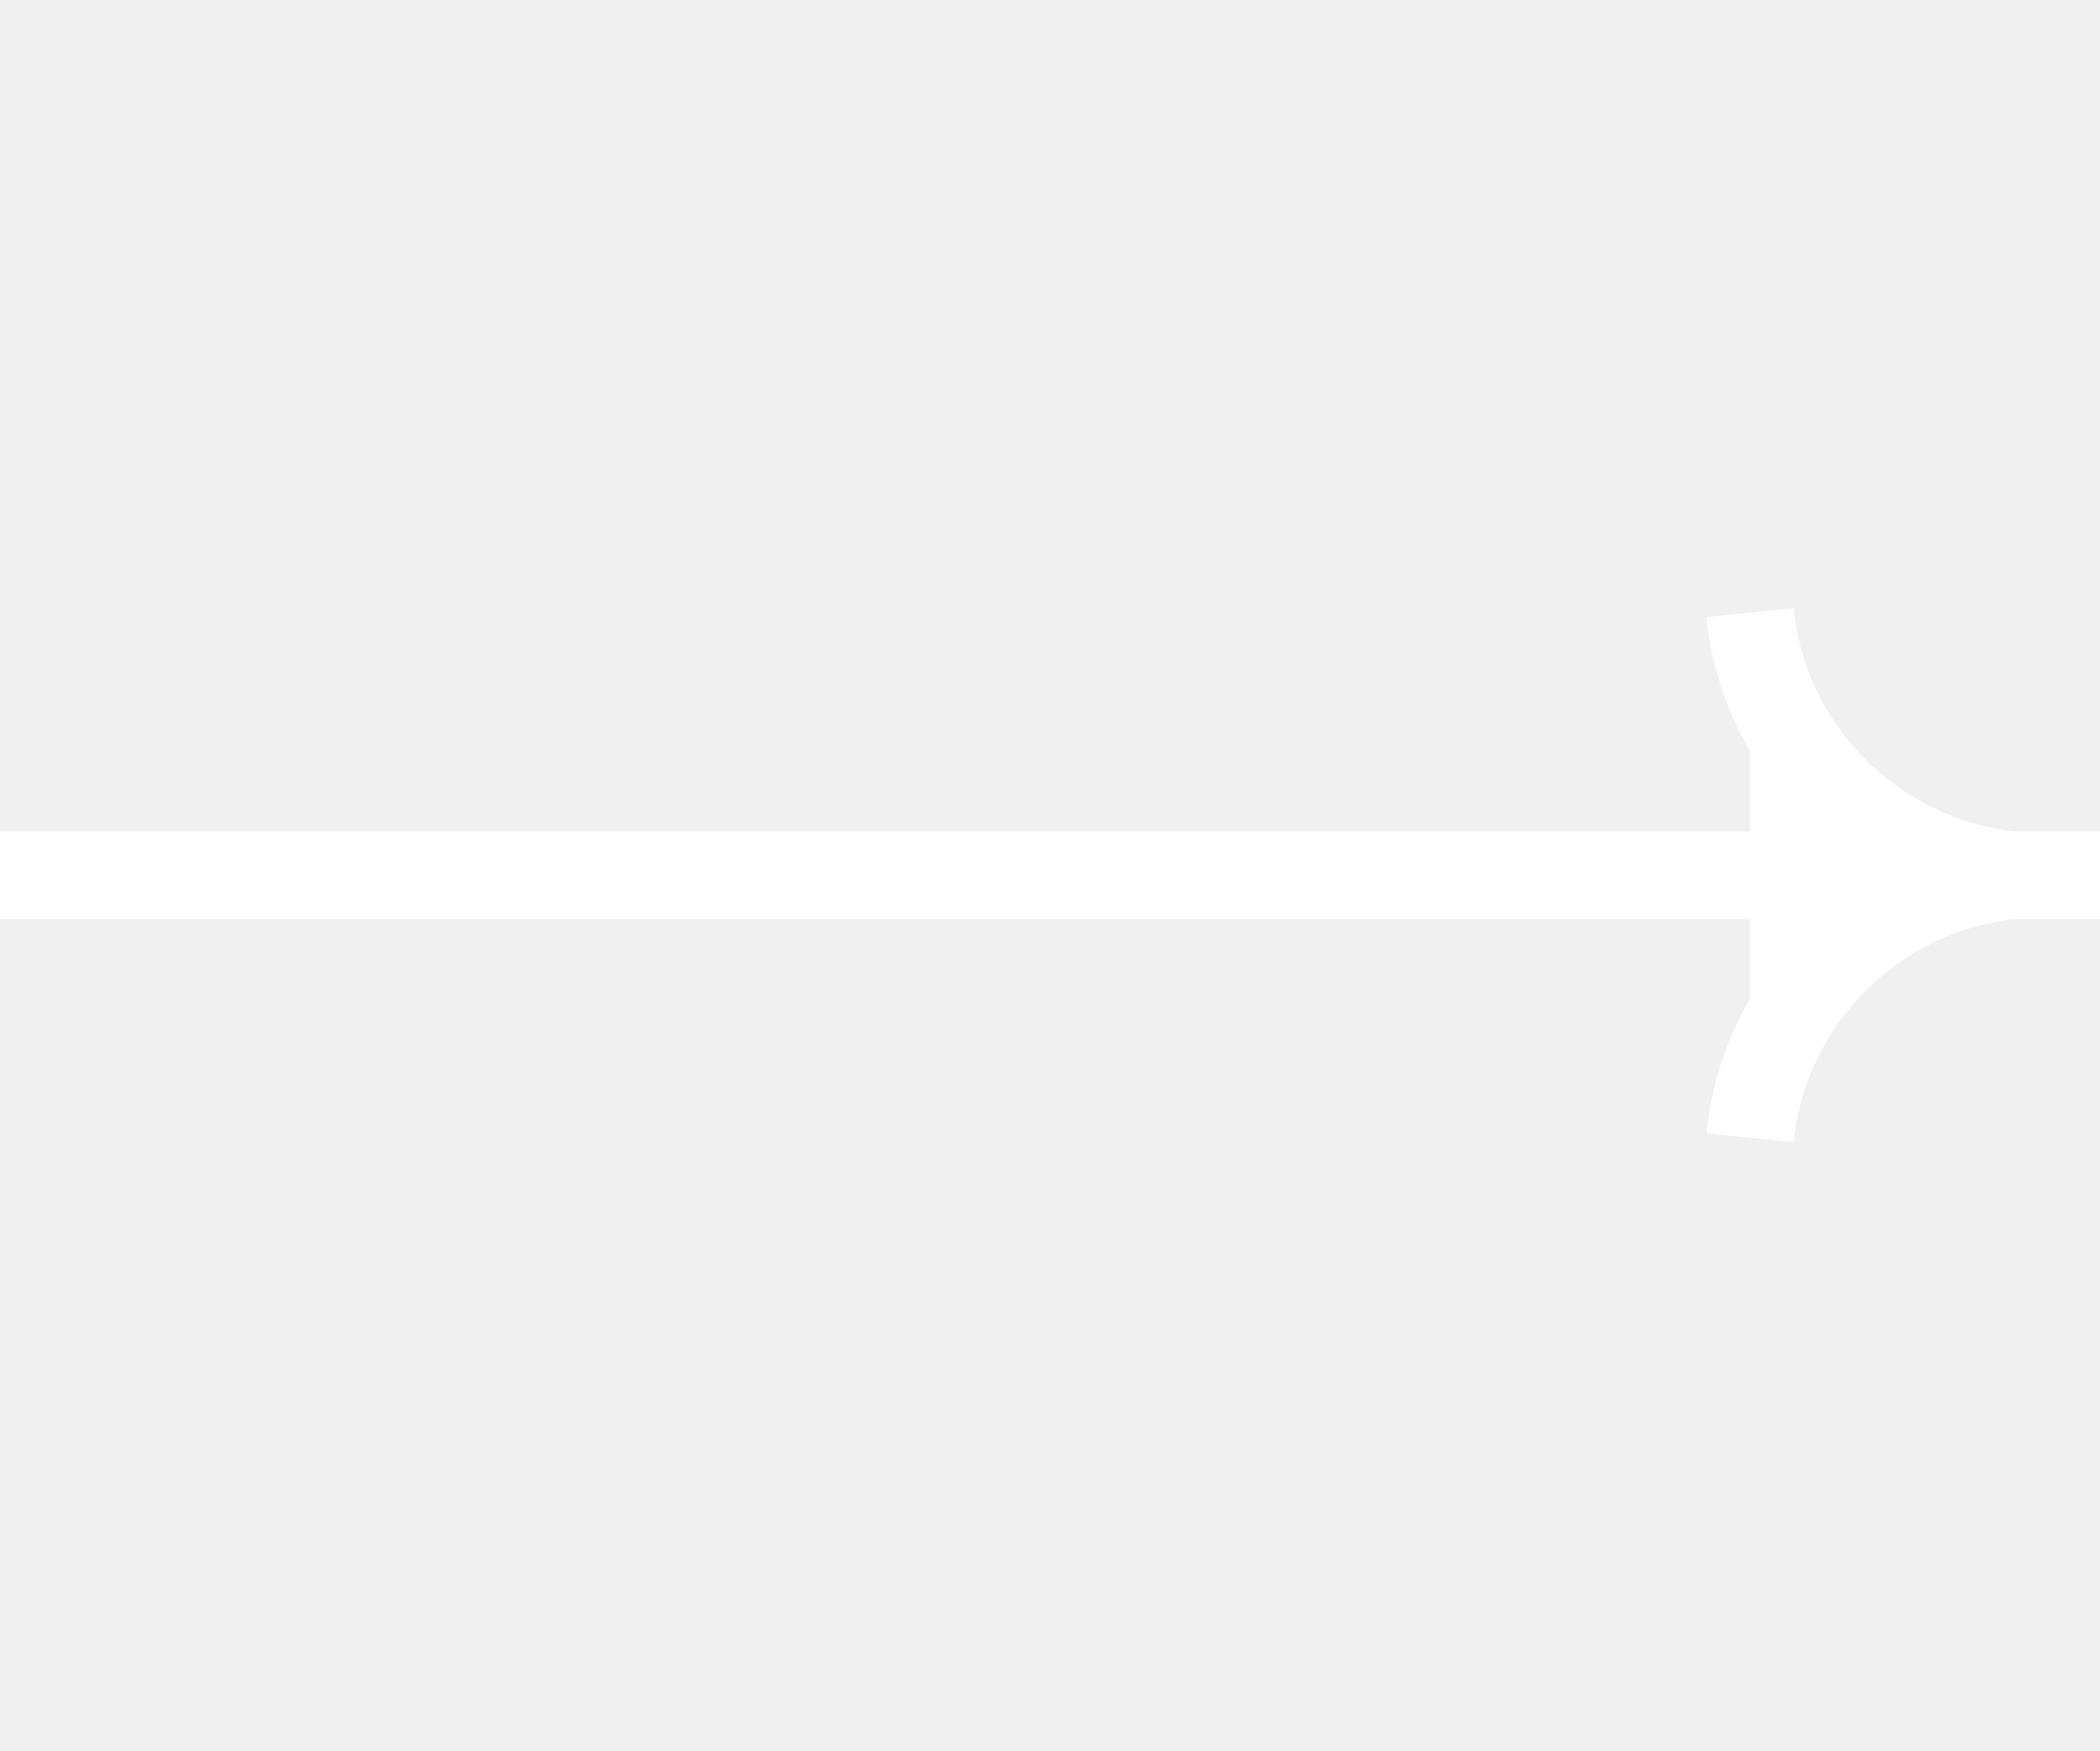
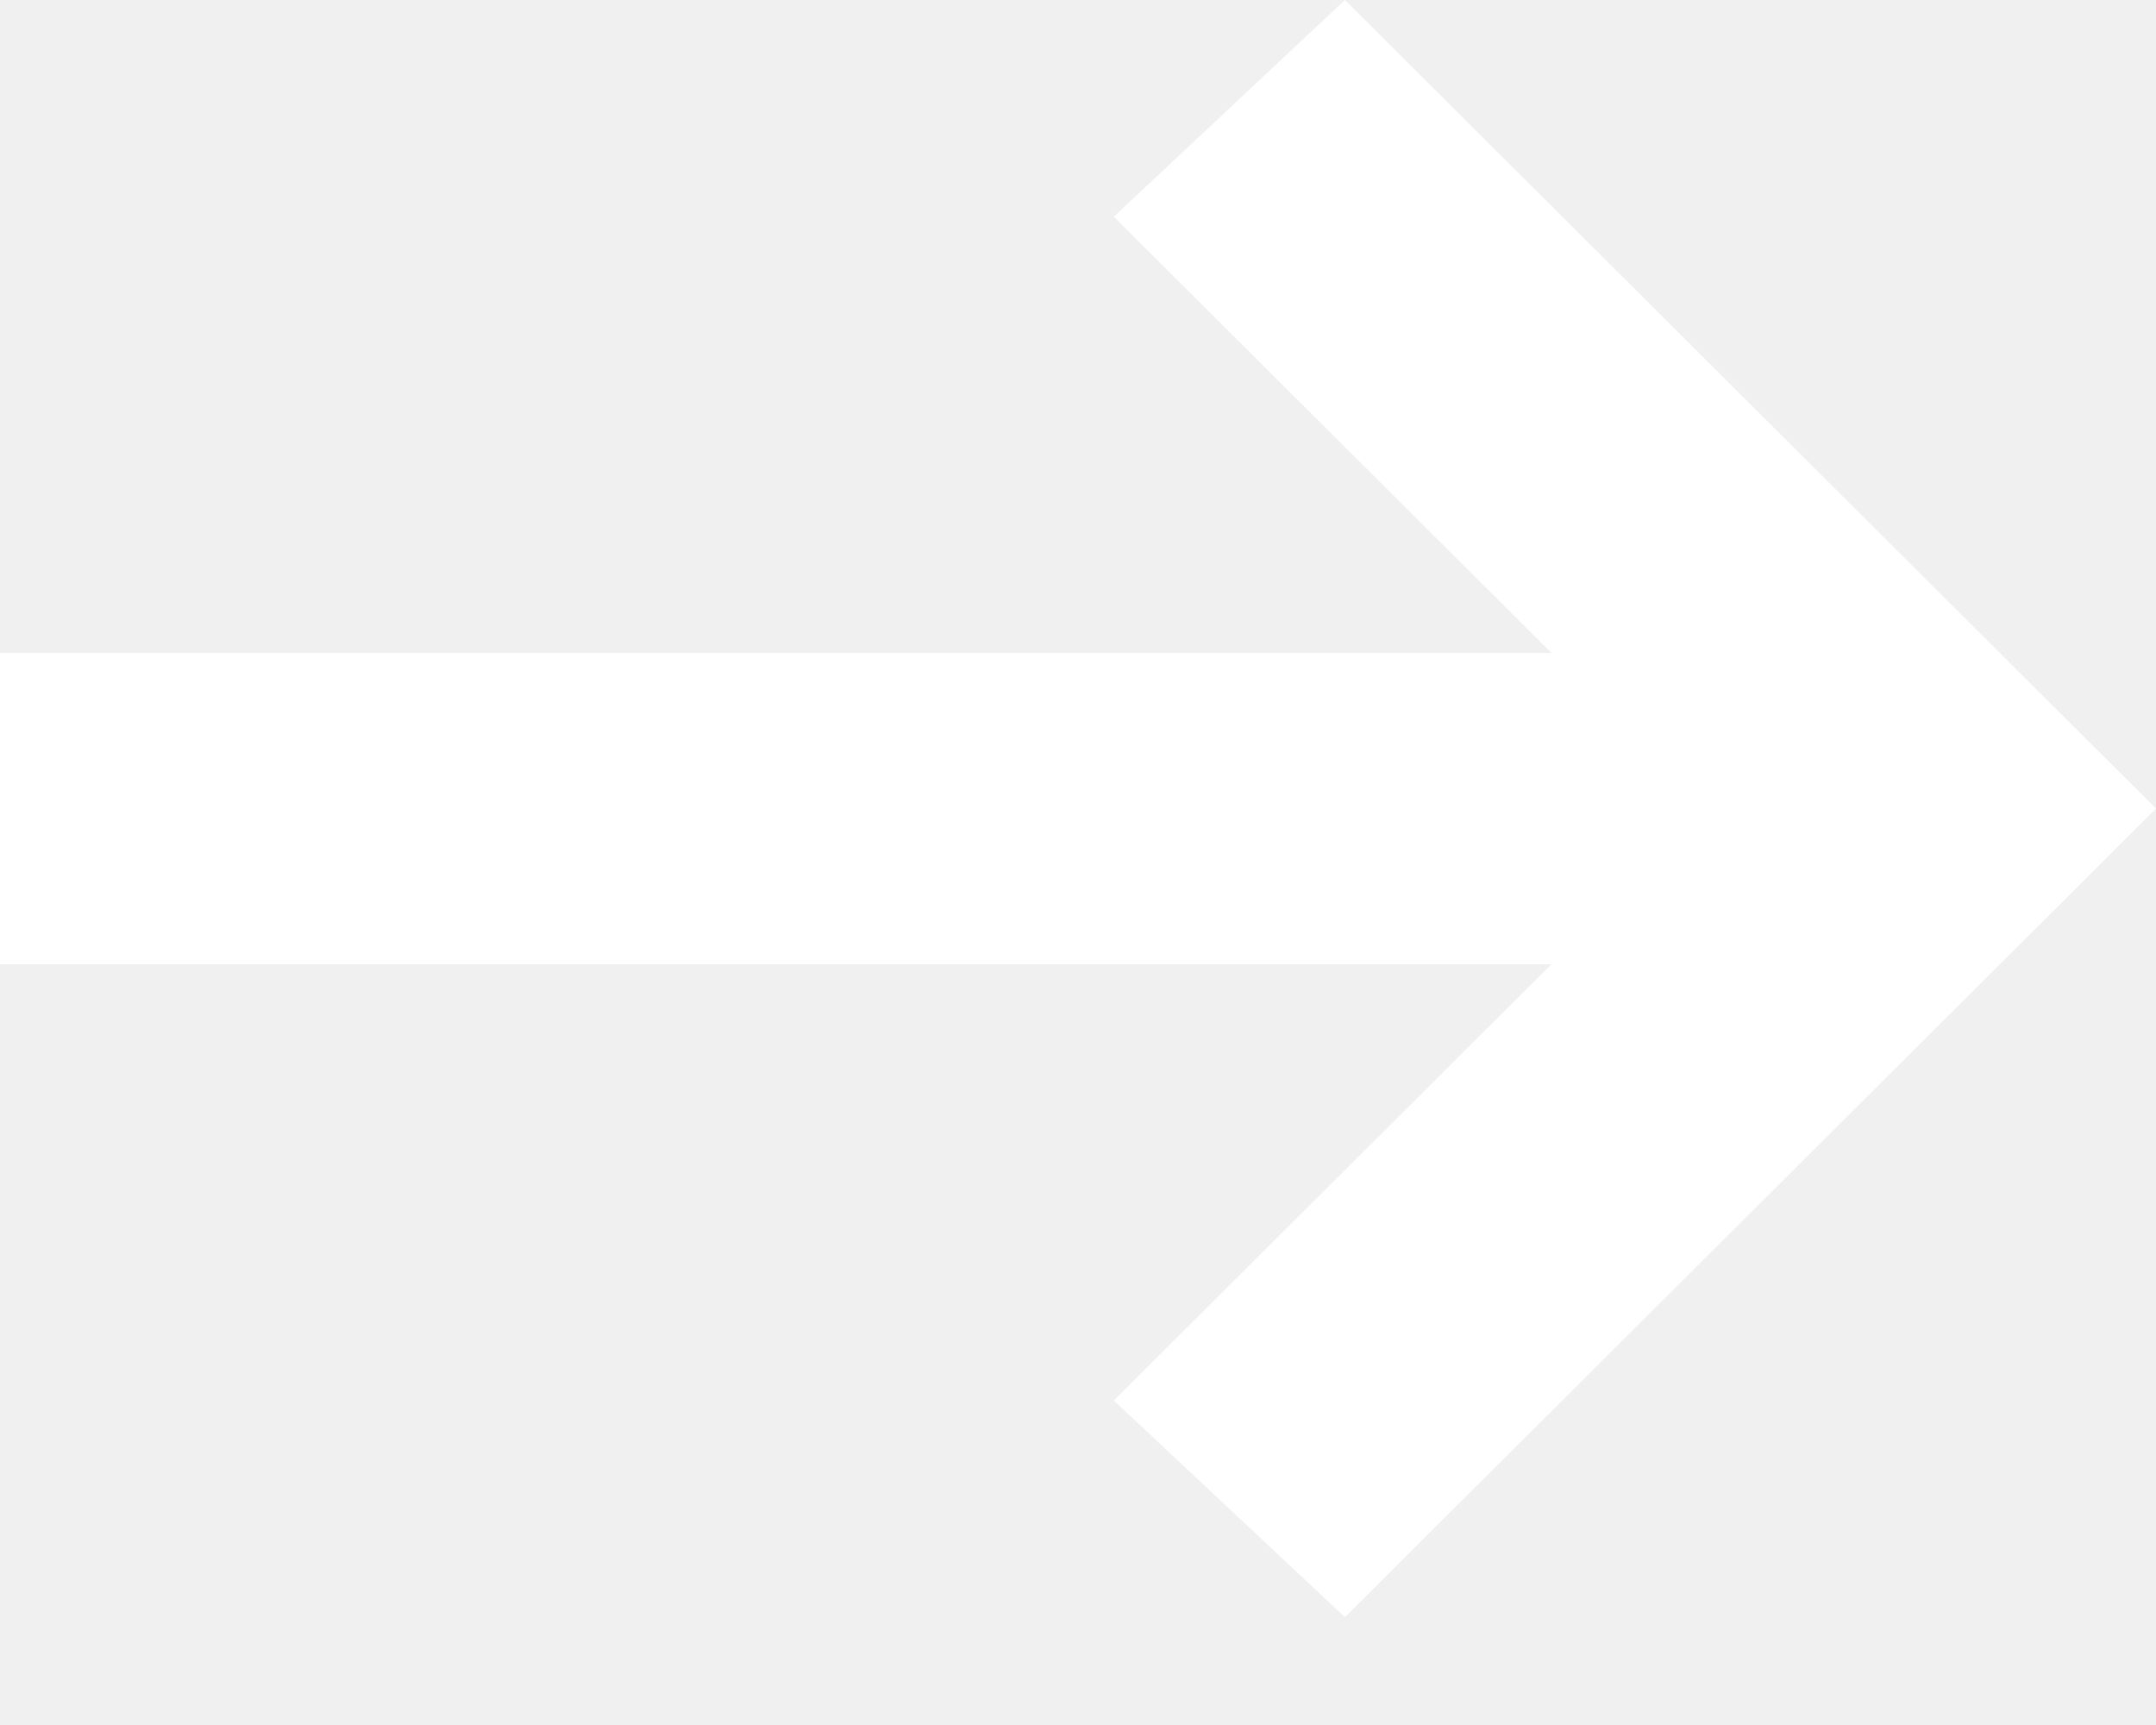
- <svg xmlns="http://www.w3.org/2000/svg" width="24" height="20" viewBox="0 0 24 20" fill="white">
-   <path d="M0 10H24" stroke="white" />
-   <path d="M20 7V7C20.162 8.583 21.417 9.836 23 10V10V10C21.417 10.164 20.162 11.417 20 13V13" stroke="white" stroke-linejoin="bevel" />
+ <svg xmlns="http://www.w3.org/2000/svg" width="10" height="8" viewBox="0 0 10 8" fill="none">
+   <path fill-rule="evenodd" clip-rule="evenodd" d="M6.238 0L10 3.75L6.238 7.5L5.166 6.495L7.196 4.472H0V3.028H7.196L5.166 1.005L6.238 0Z" fill="white" />
</svg>
